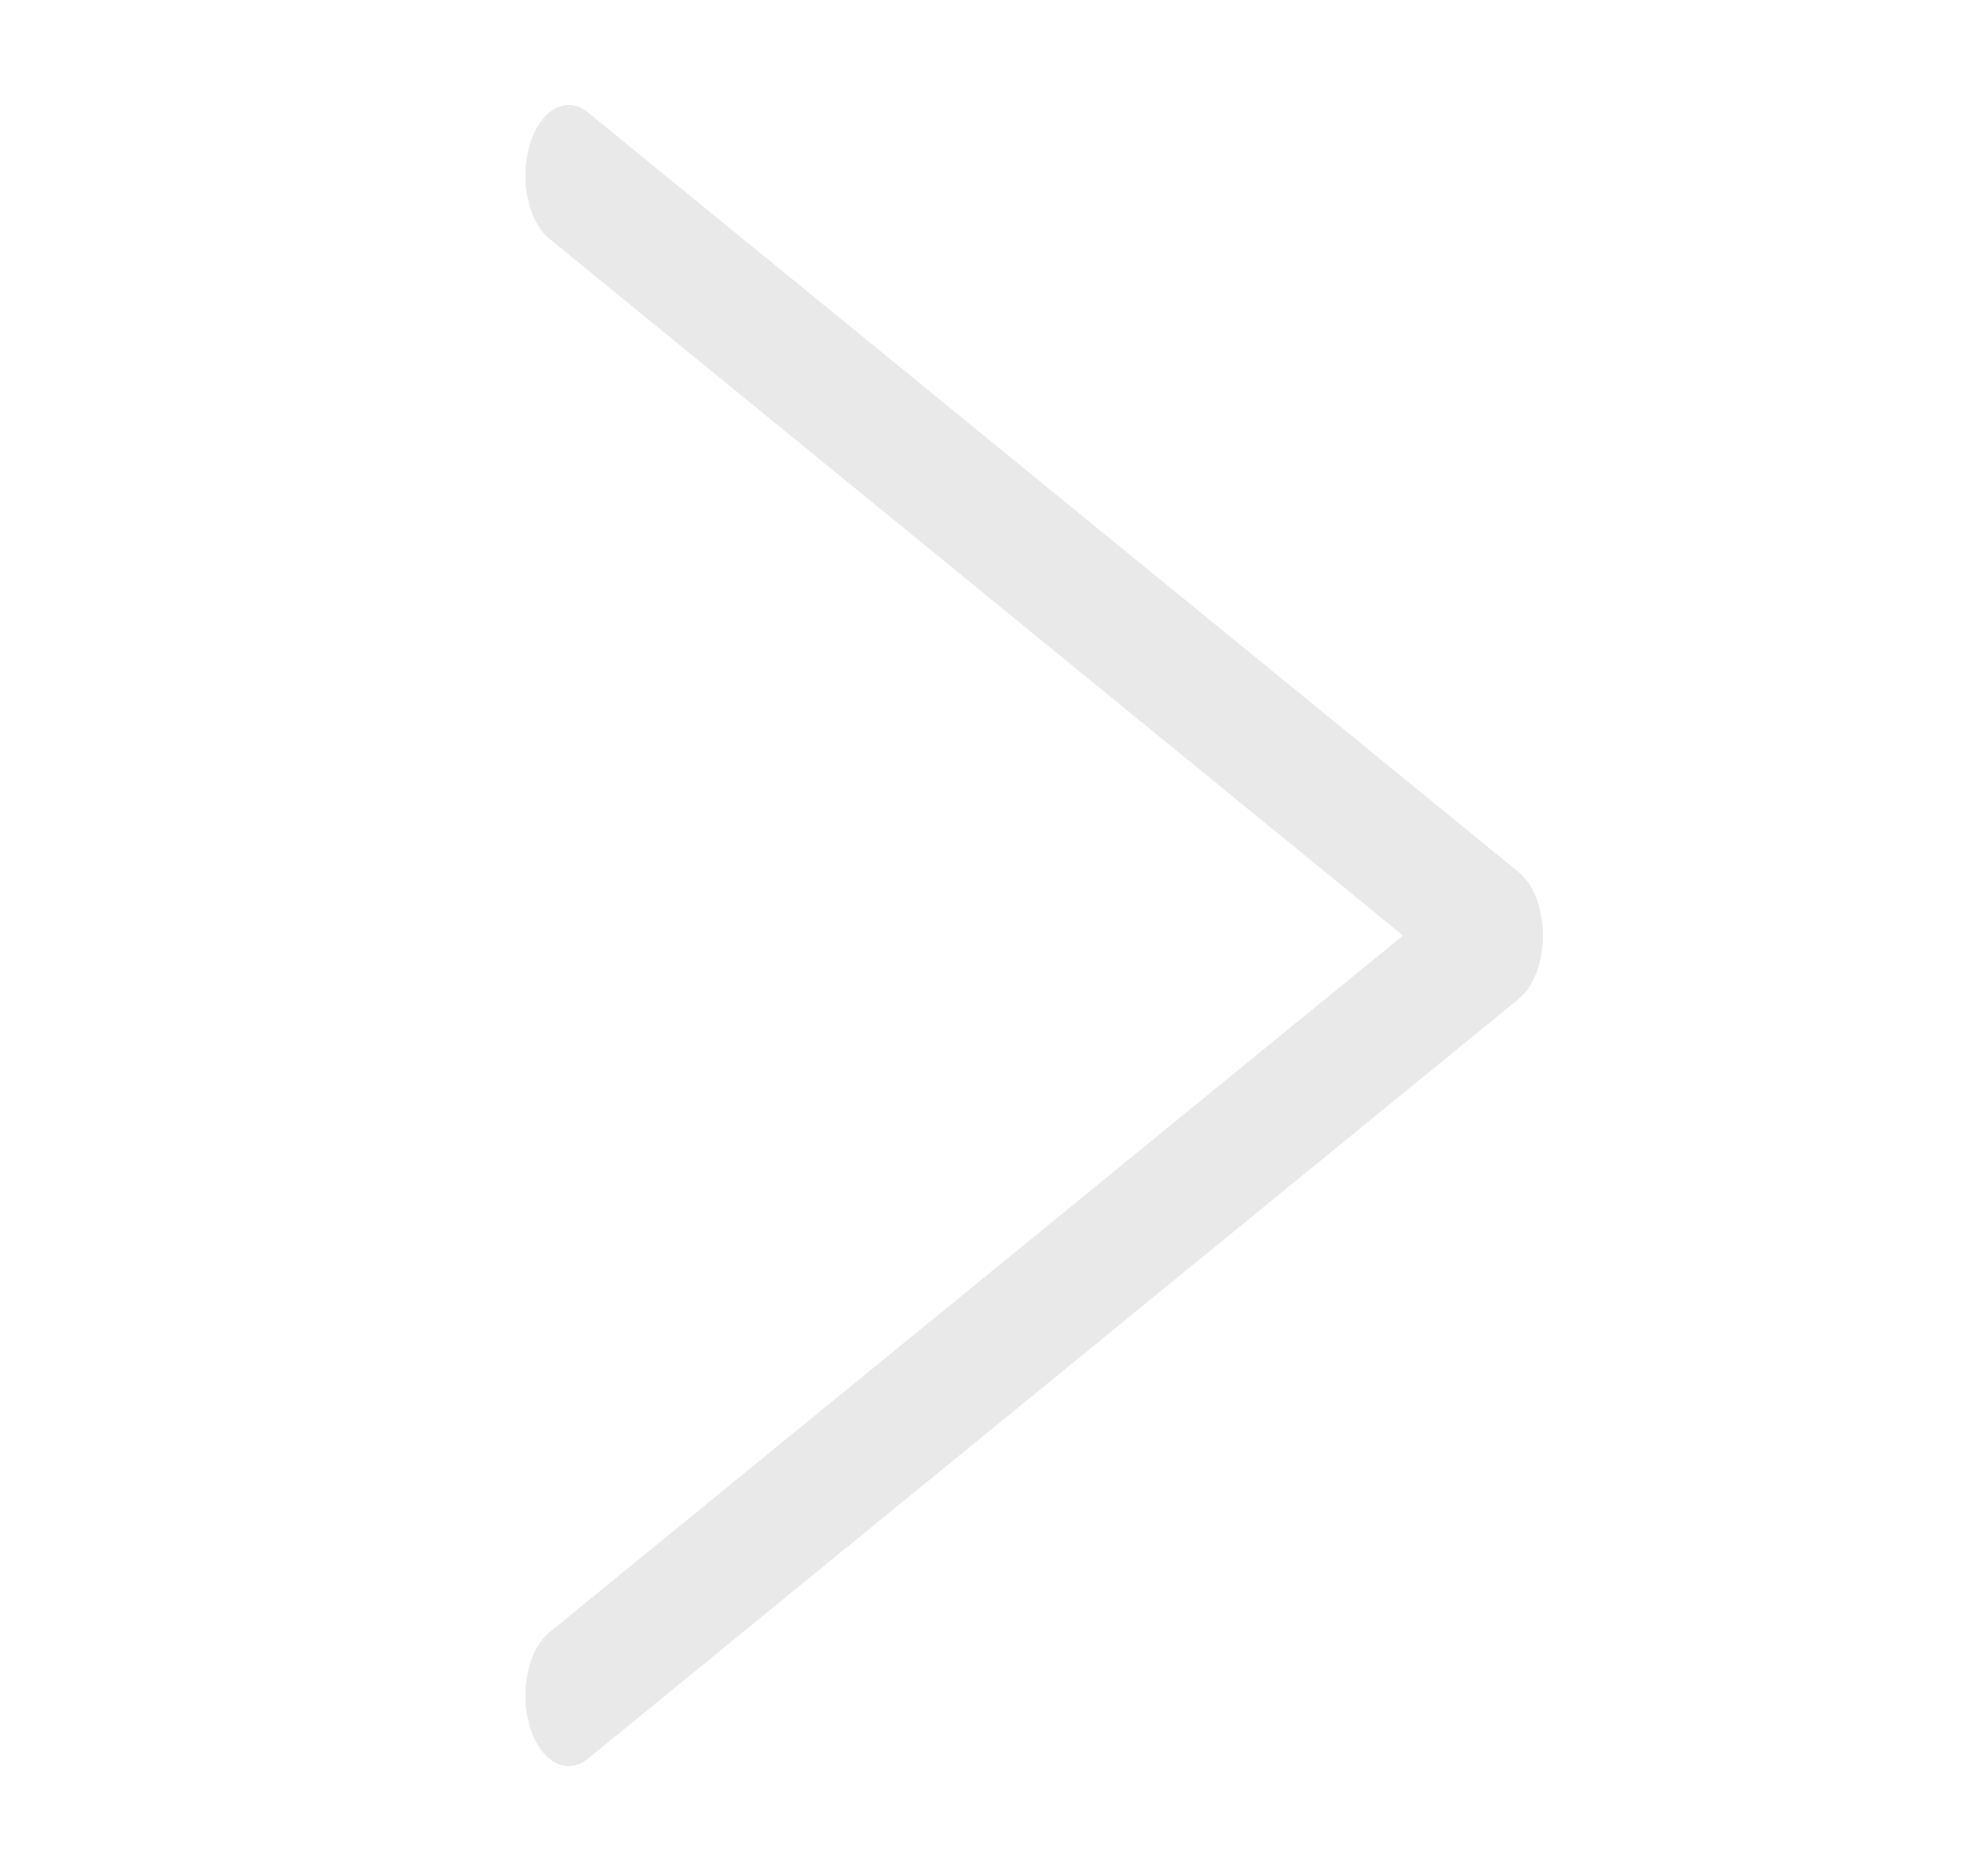
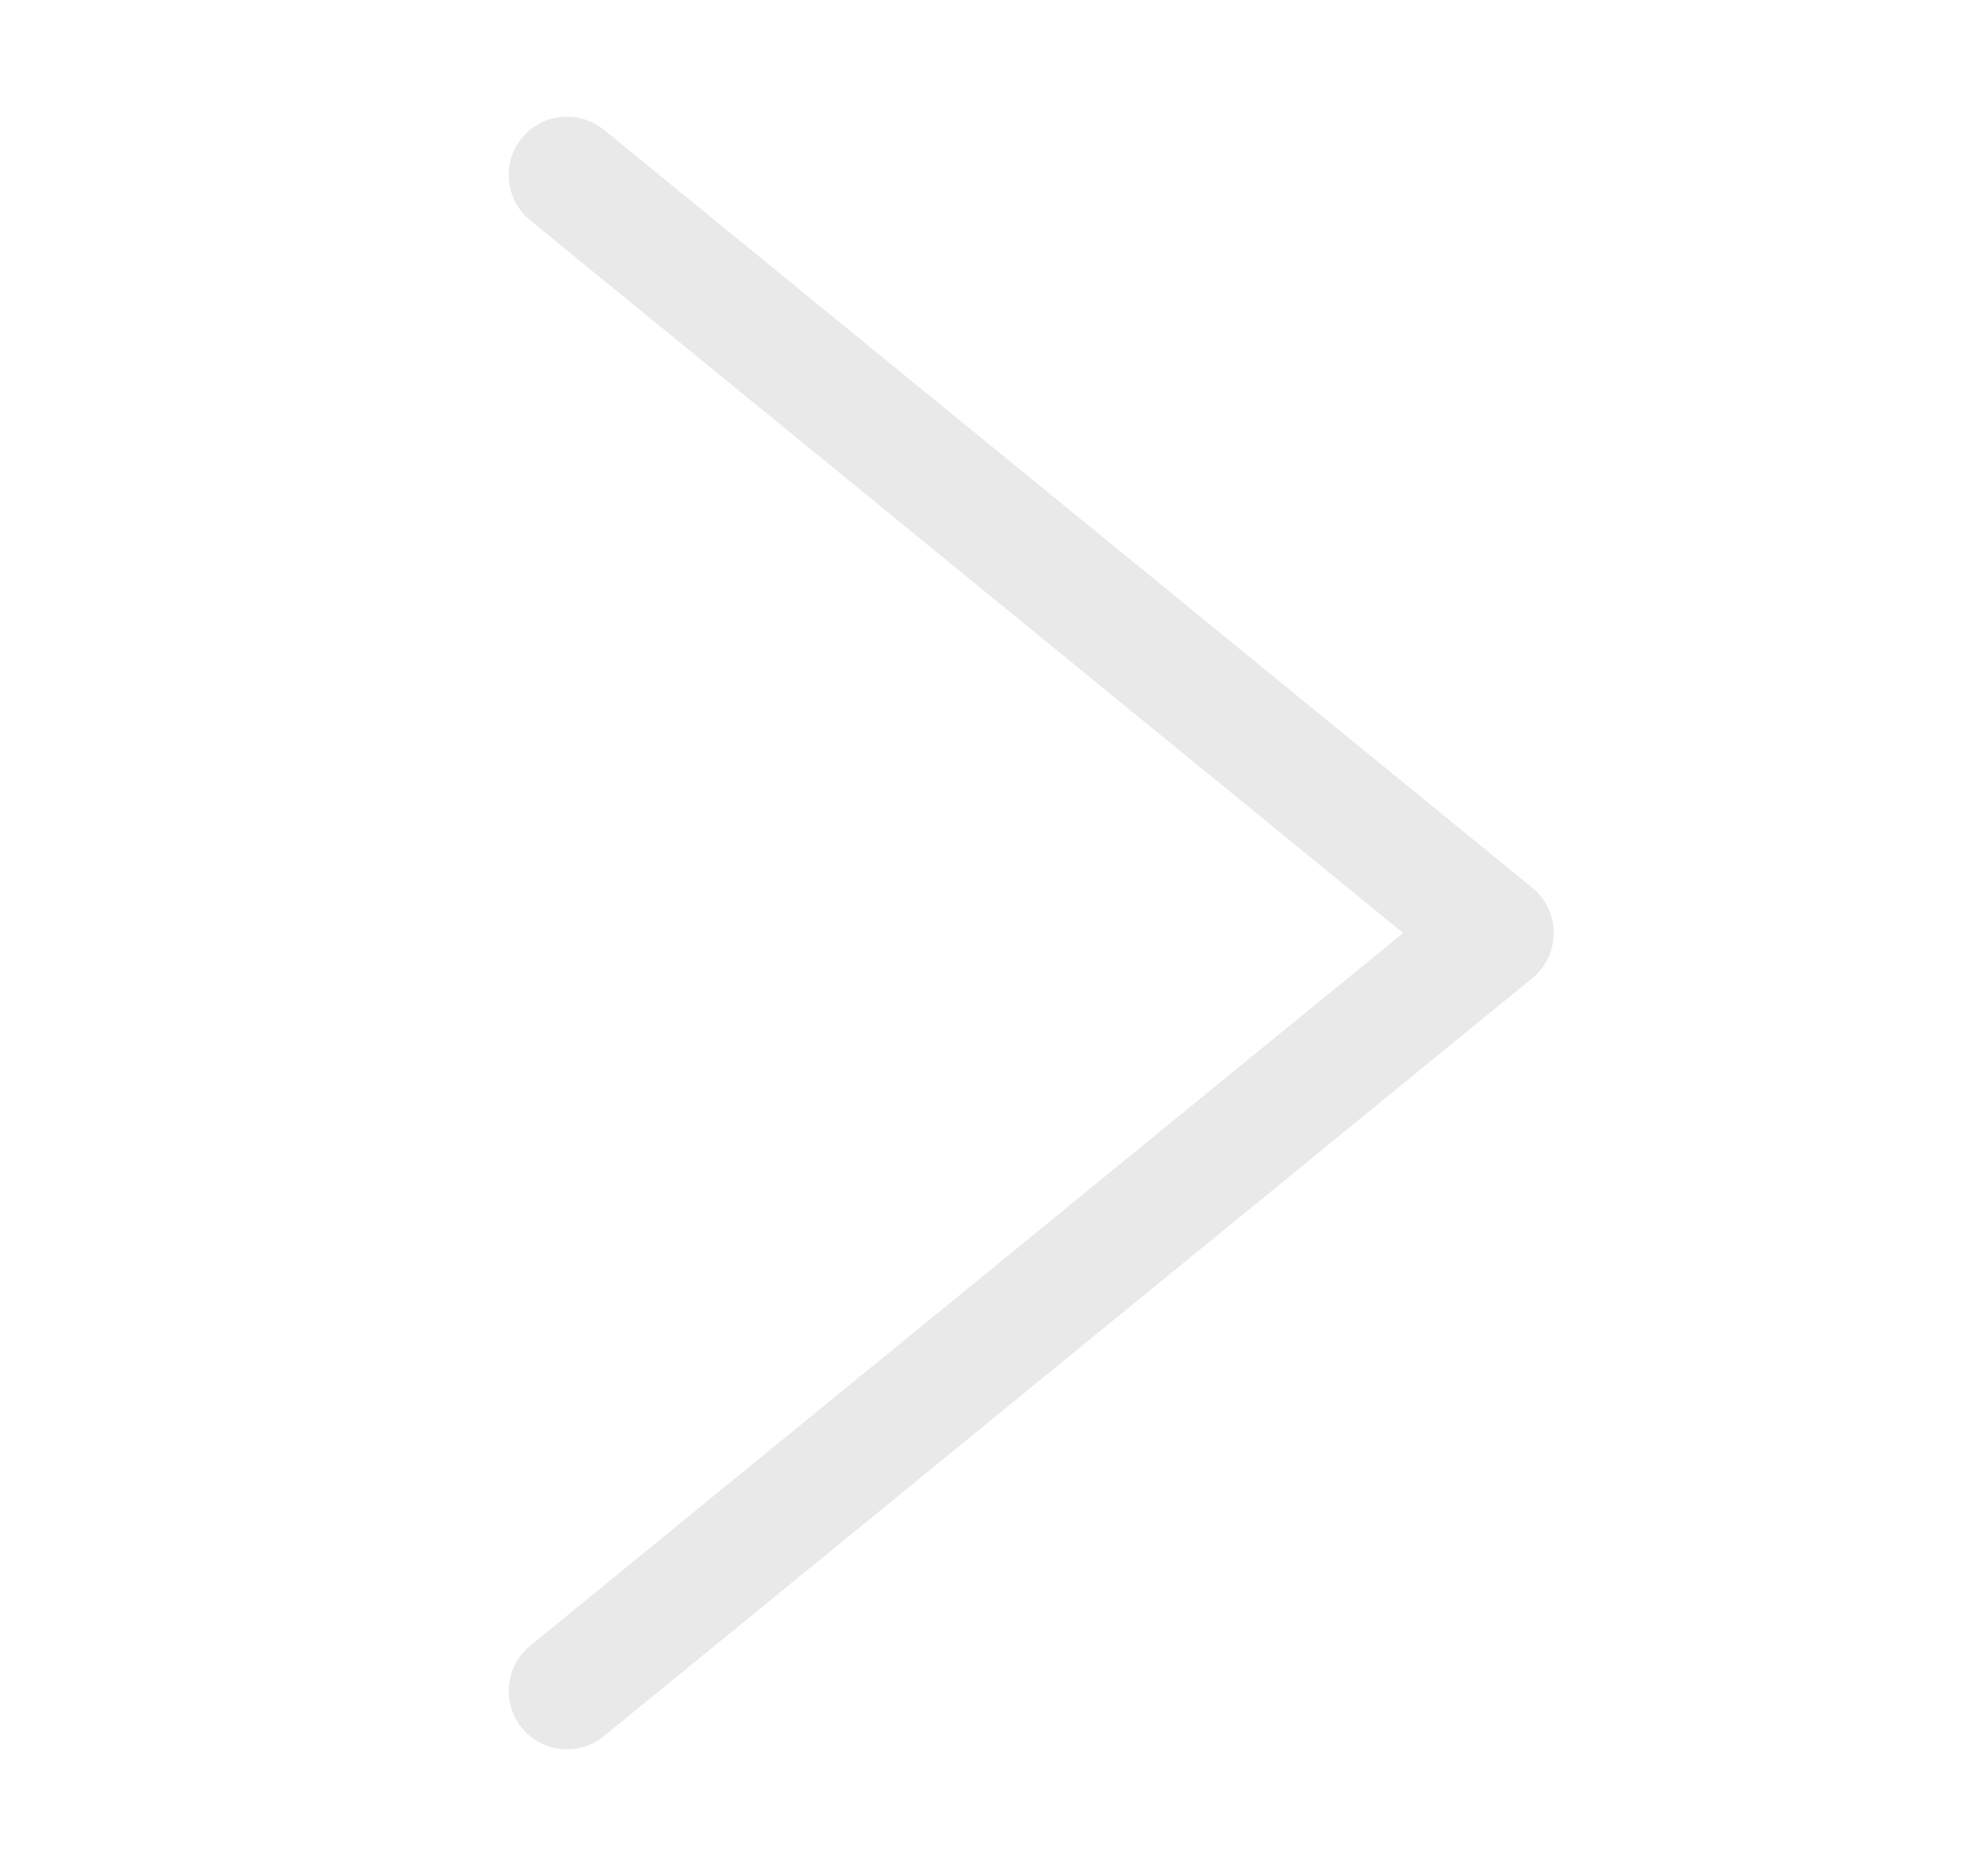
- <svg xmlns="http://www.w3.org/2000/svg" width="100%" height="100%" viewBox="0 0 17 16" version="1.1" xml:space="preserve" style="fill-rule:evenodd;clip-rule:evenodd;stroke-linecap:round;stroke-linejoin:round;stroke-miterlimit:1.5;">
-   <g transform="matrix(1,0,0,1,-93,-124)">
-     <g id="right" transform="matrix(1,0,0,1,-47.23131,0)">
-       <rect x="141.075" y="124" width="16" height="16" style="fill:none;" />
-       <g transform="matrix(0,-0.928444,0.568678,0,74.00928,226.556)">
-         <path d="M94.843,125L101.843,139L108.843,125" style="fill:none;stroke:rgb(233,233,233);stroke-width:1.3px;" />
-       </g>
-     </g>
-   </g>
+ <svg xmlns="http://www.w3.org/2000/svg" width="100%" height="100%" viewBox="0 0 71 67" version="1.1" xml:space="preserve" style="fill-rule:evenodd;clip-rule:evenodd;stroke-linecap:round;stroke-linejoin:round;stroke-miterlimit:1.5;">
+   <rect id="right" x="3.514" y="0" width="66.667" height="66.667" style="fill:none;" />
+   <path d="M20.261,60.413l33.173,-27.08l-33.173,-27.08" style="fill:none;stroke:#e9e9e9;stroke-width:4.17px;" />
</svg>
